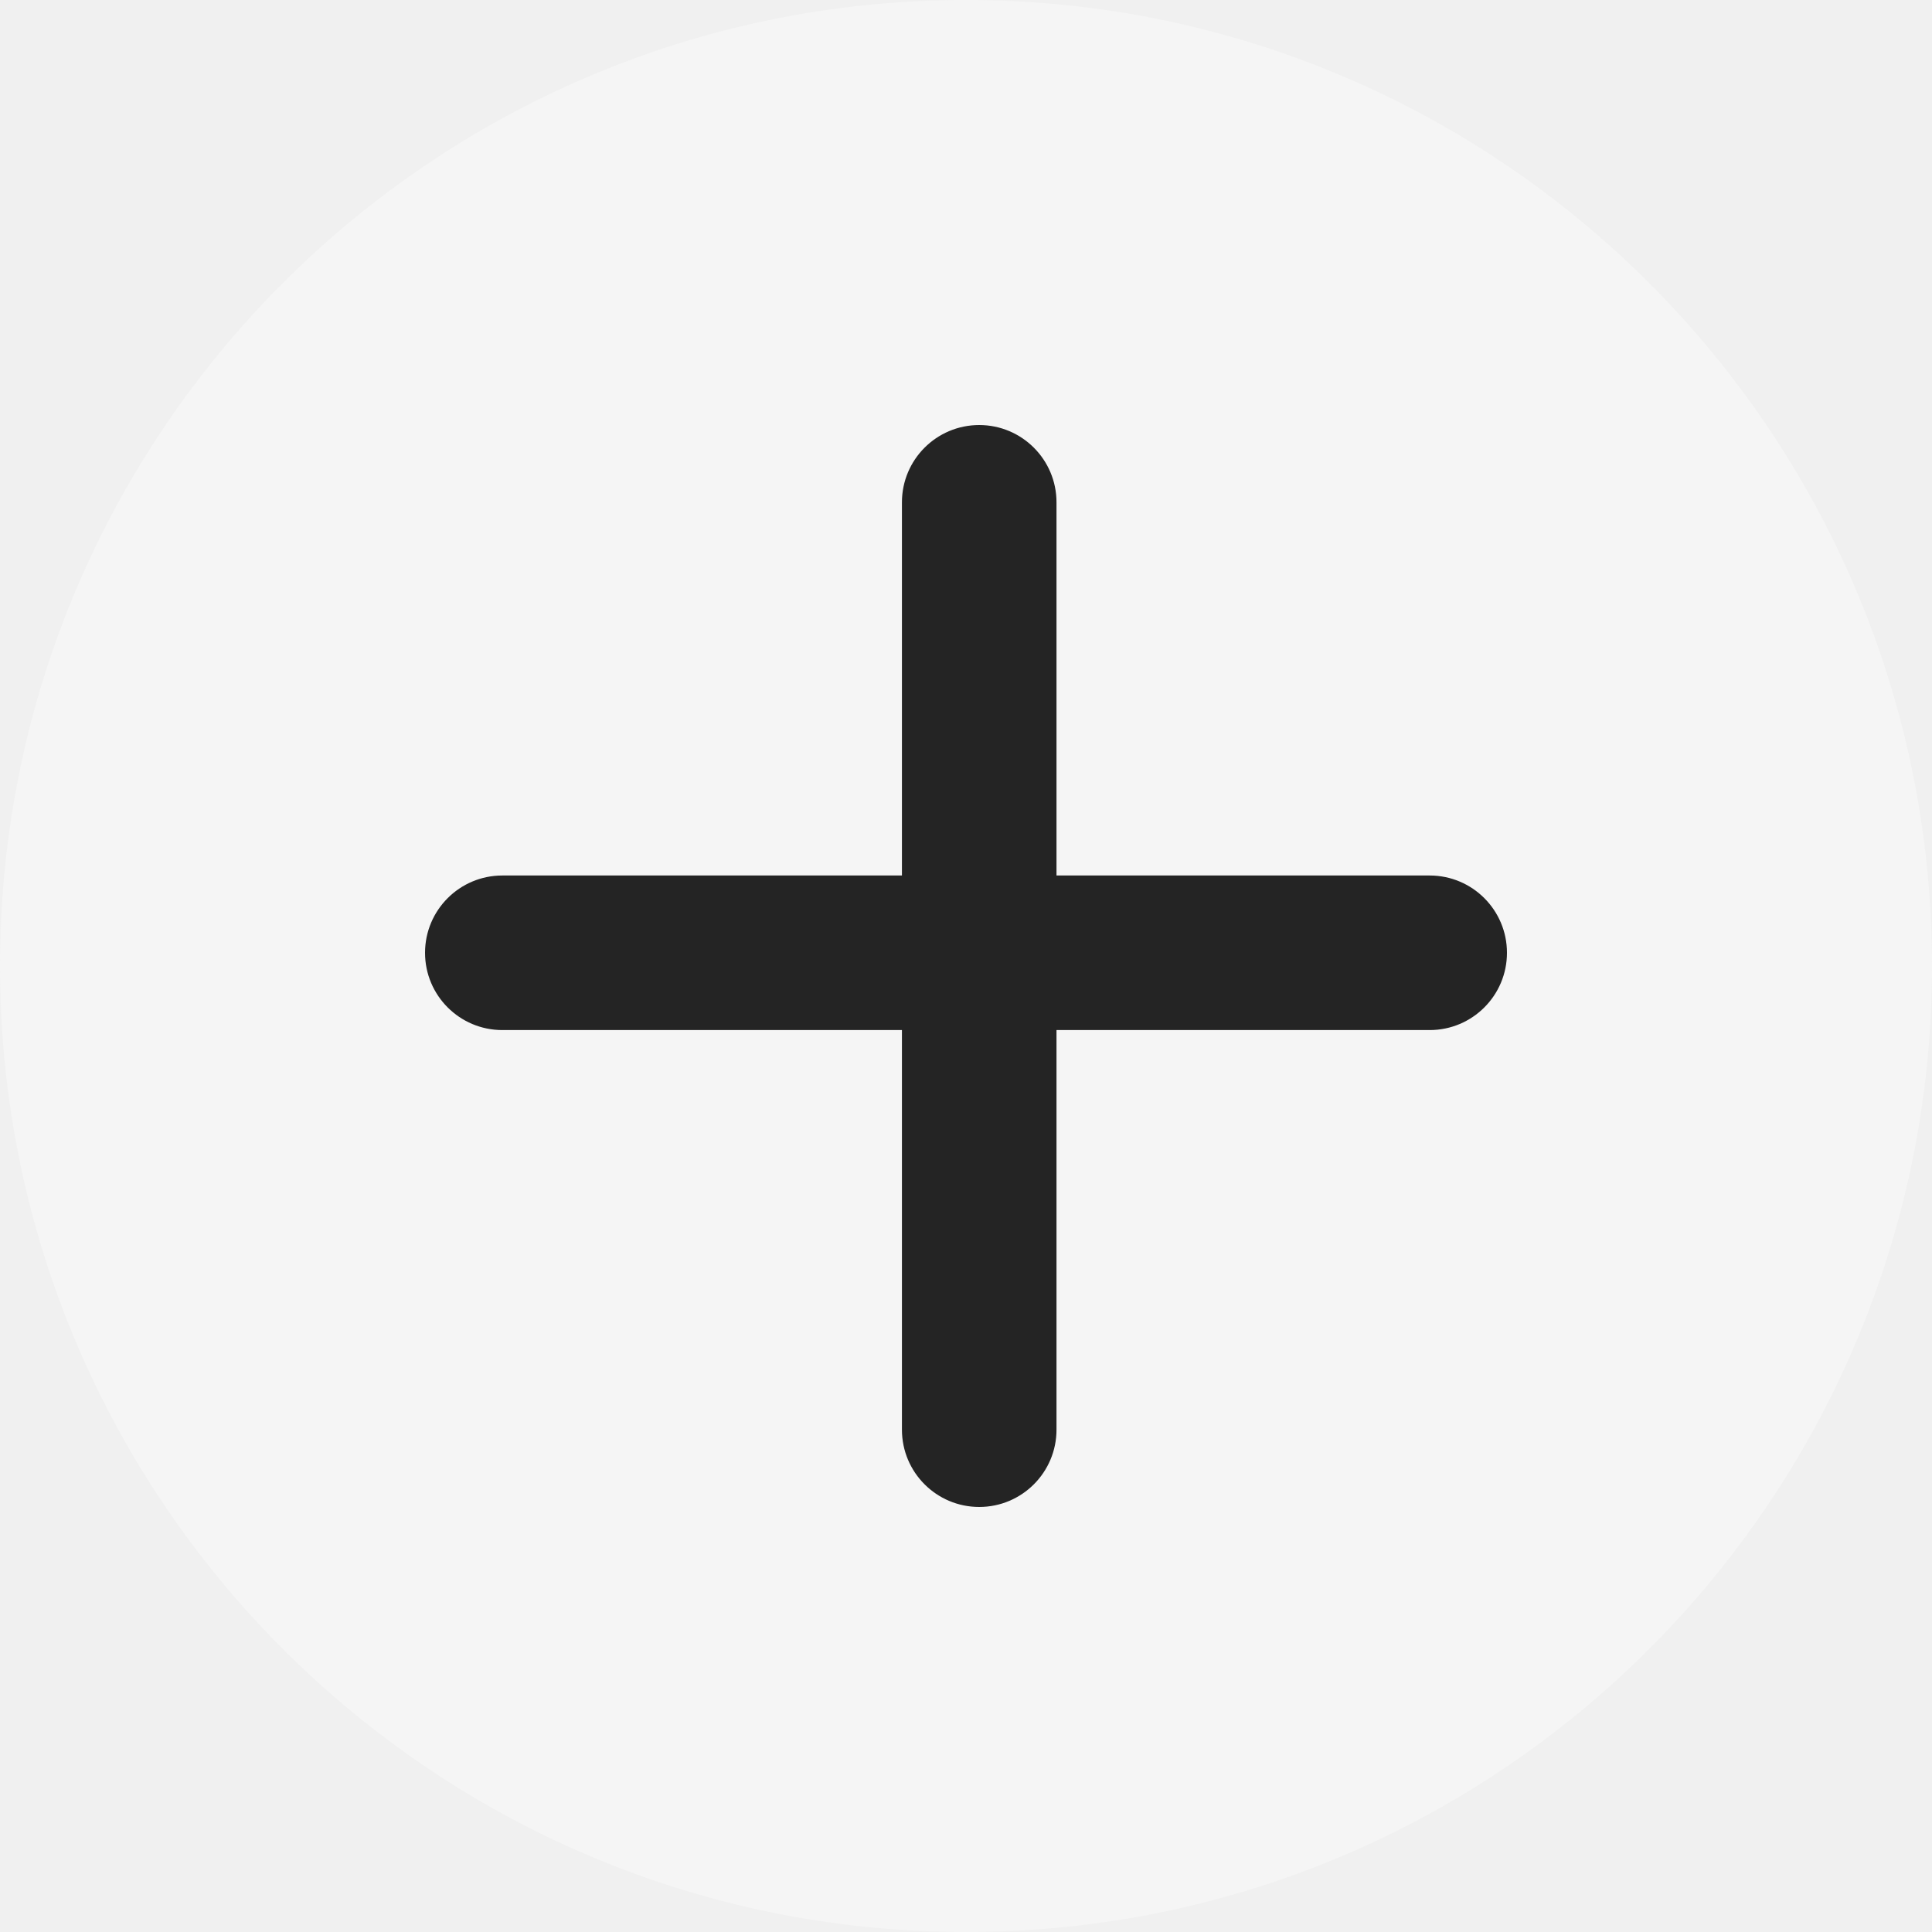
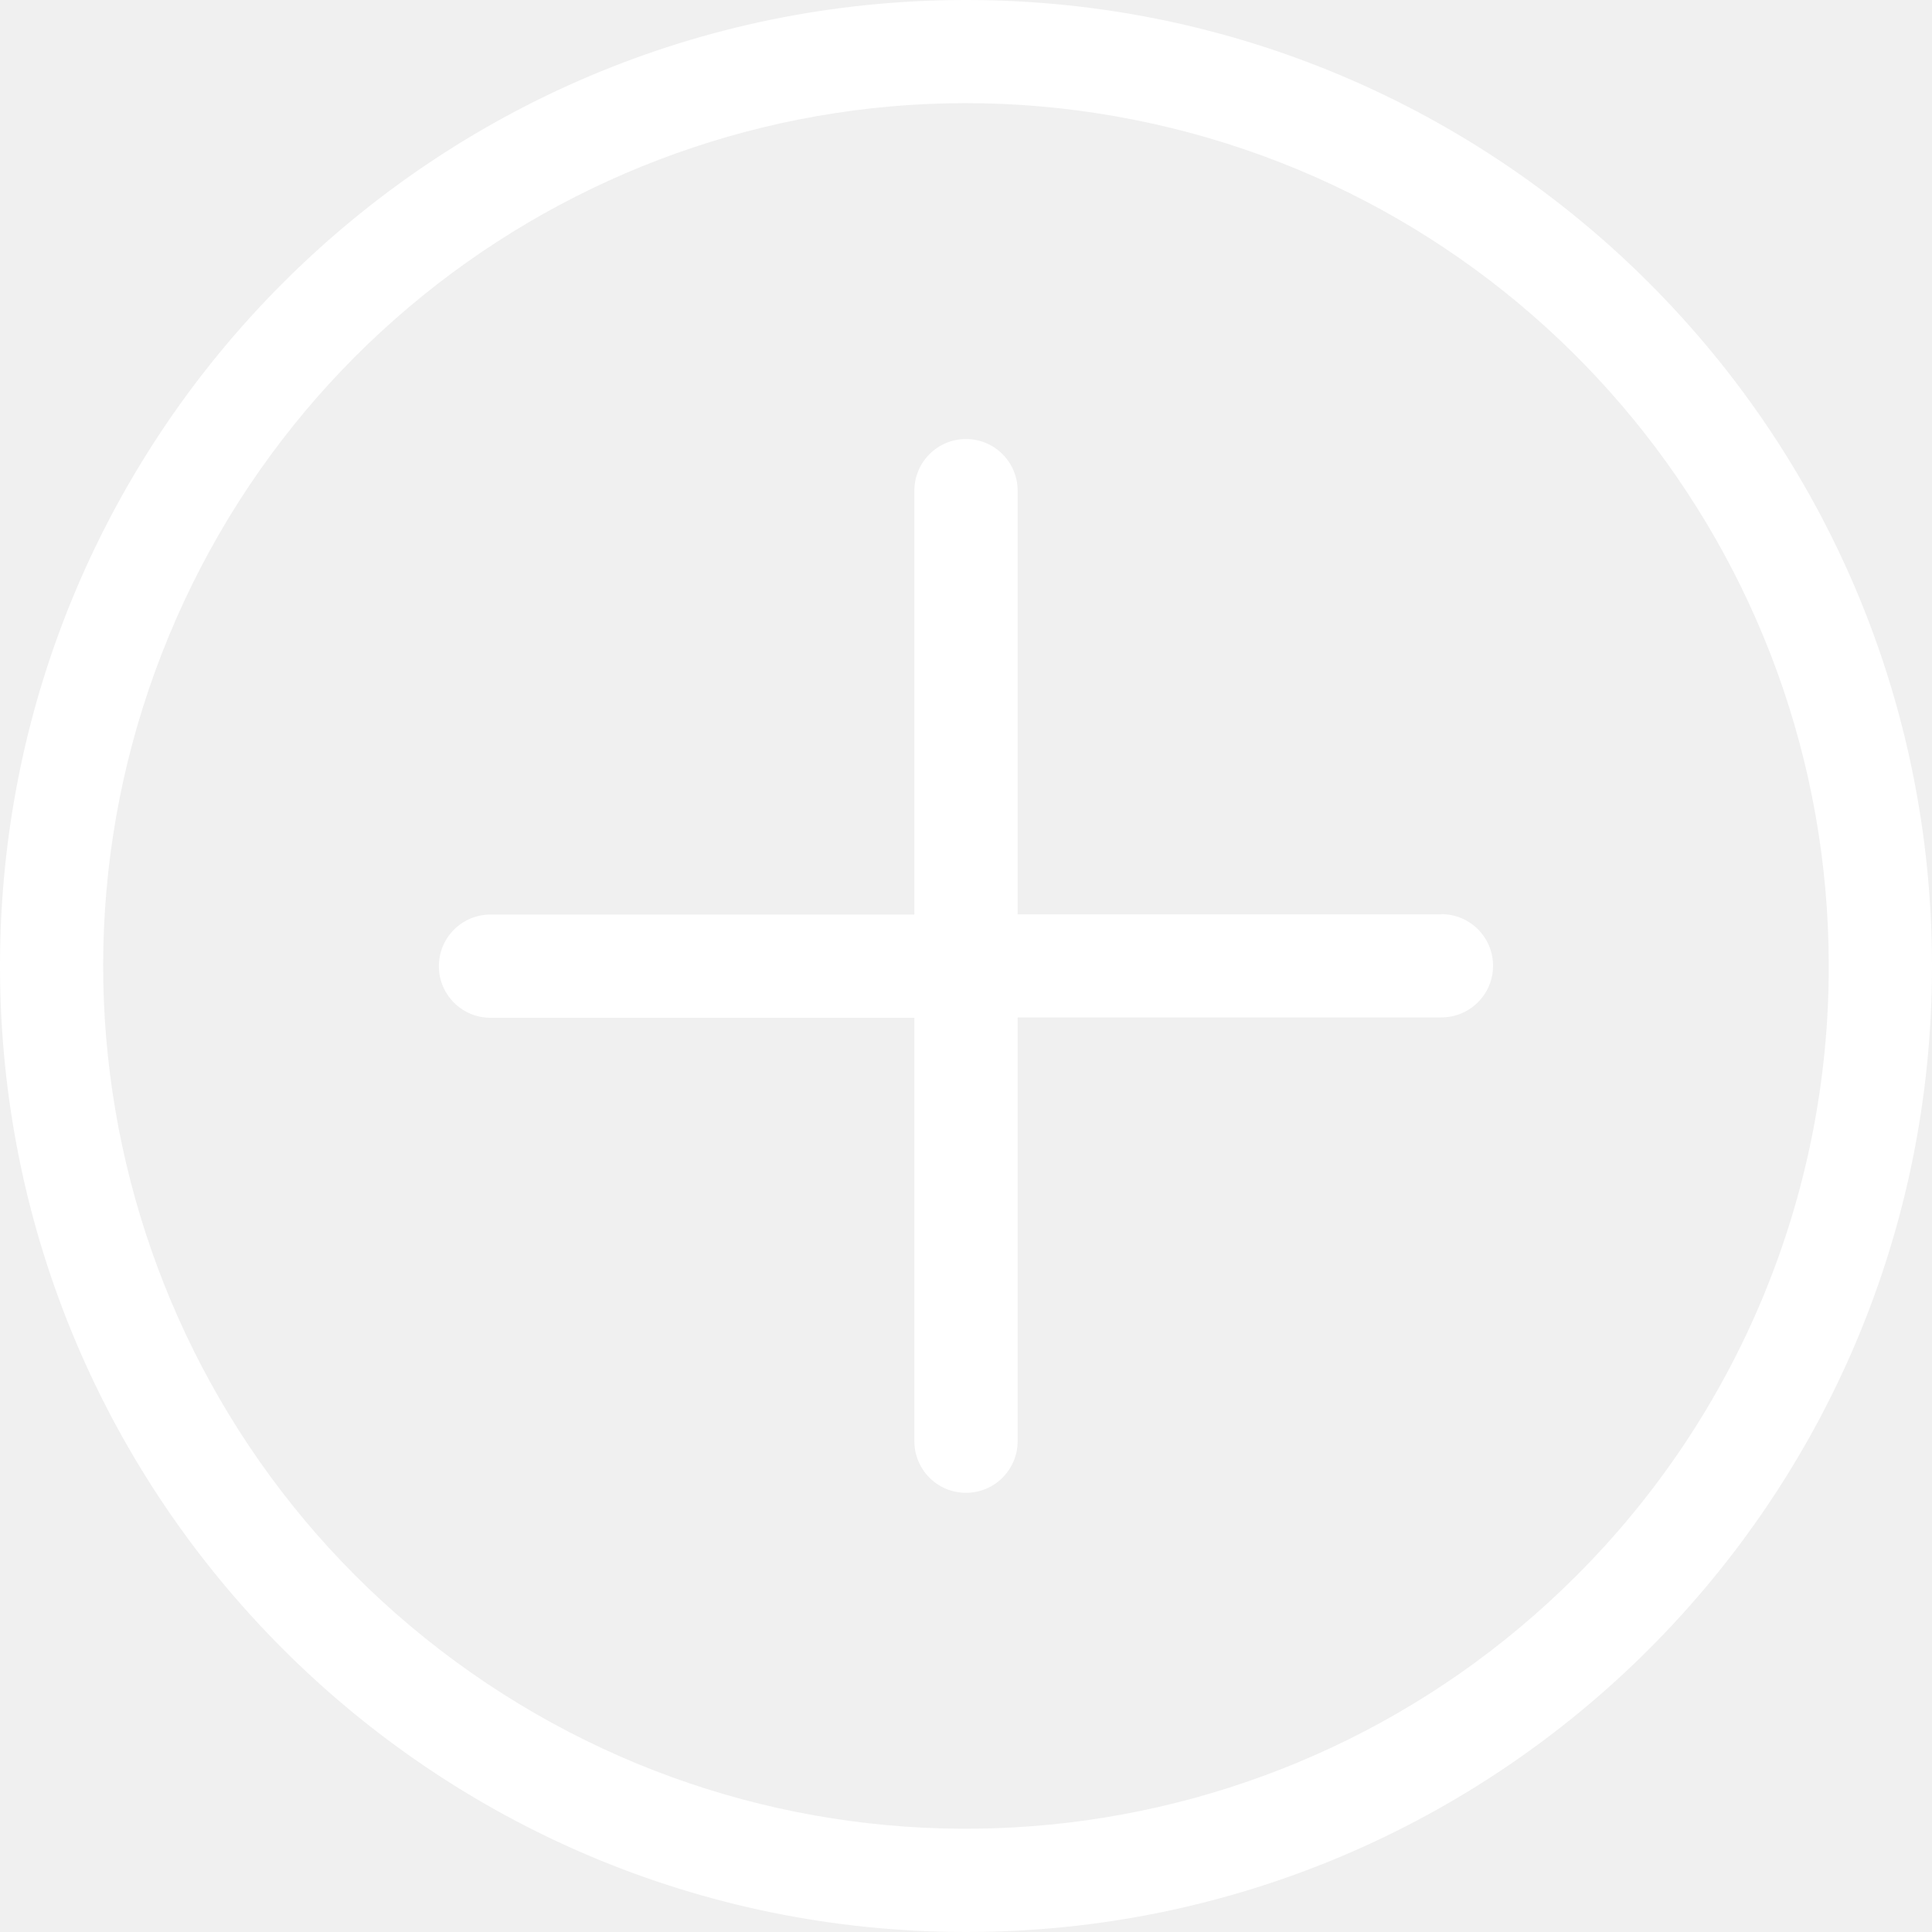
<svg xmlns="http://www.w3.org/2000/svg" width="25" height="25" viewBox="0 0 25 25">
-   <g transform="translate(-1356 -8)">
-     <path d="M12.5,0A12.5,12.5,0,1,1,0,12.5,12.5,12.5,0,0,1,12.5,0Z" transform="translate(1356 8)" fill="#f5f5f5" />
-     <g transform="translate(1362.5 14.5)">
-       <path d="M12,1H0A1,1,0,0,1-1,0,1,1,0,0,1,0-1H12a1,1,0,0,1,1,1A1,1,0,0,1,12,1Z" transform="translate(0 5.829)" fill="#242424" />
-       <path d="M0,13a1,1,0,0,1-1-1V0A1,1,0,0,1,0-1,1,1,0,0,1,1,0V12A1,1,0,0,1,0,13Z" transform="translate(6.171)" fill="#242424" />
-     </g>
+   <g id="组_1634" data-name="组 1634" transform="translate(-433.456 -326.722)">
+     <path id="路径_523" data-name="路径 523" d="M445.956,326.722a12.5,12.5,0,1,0,12.5,12.5A12.5,12.5,0,0,0,445.956,326.722Zm7.894,20.394a11.164,11.164,0,1,1,3.27-7.894A11.127,11.127,0,0,1,453.85,347.116Z" fill="#fff" />
+     <path id="路径_524" data-name="路径 524" d="M463.437,349.883h-5.484V344.4a.668.668,0,1,0-1.336,0v5.485h-5.485a.668.668,0,0,0,0,1.336h5.485V356.7a.668.668,0,1,0,1.336,0v-5.484h5.484a.668.668,0,1,0,0-1.336Z" transform="translate(-11.329 -11.329)" fill="#fff" />
  </g>
</svg>
